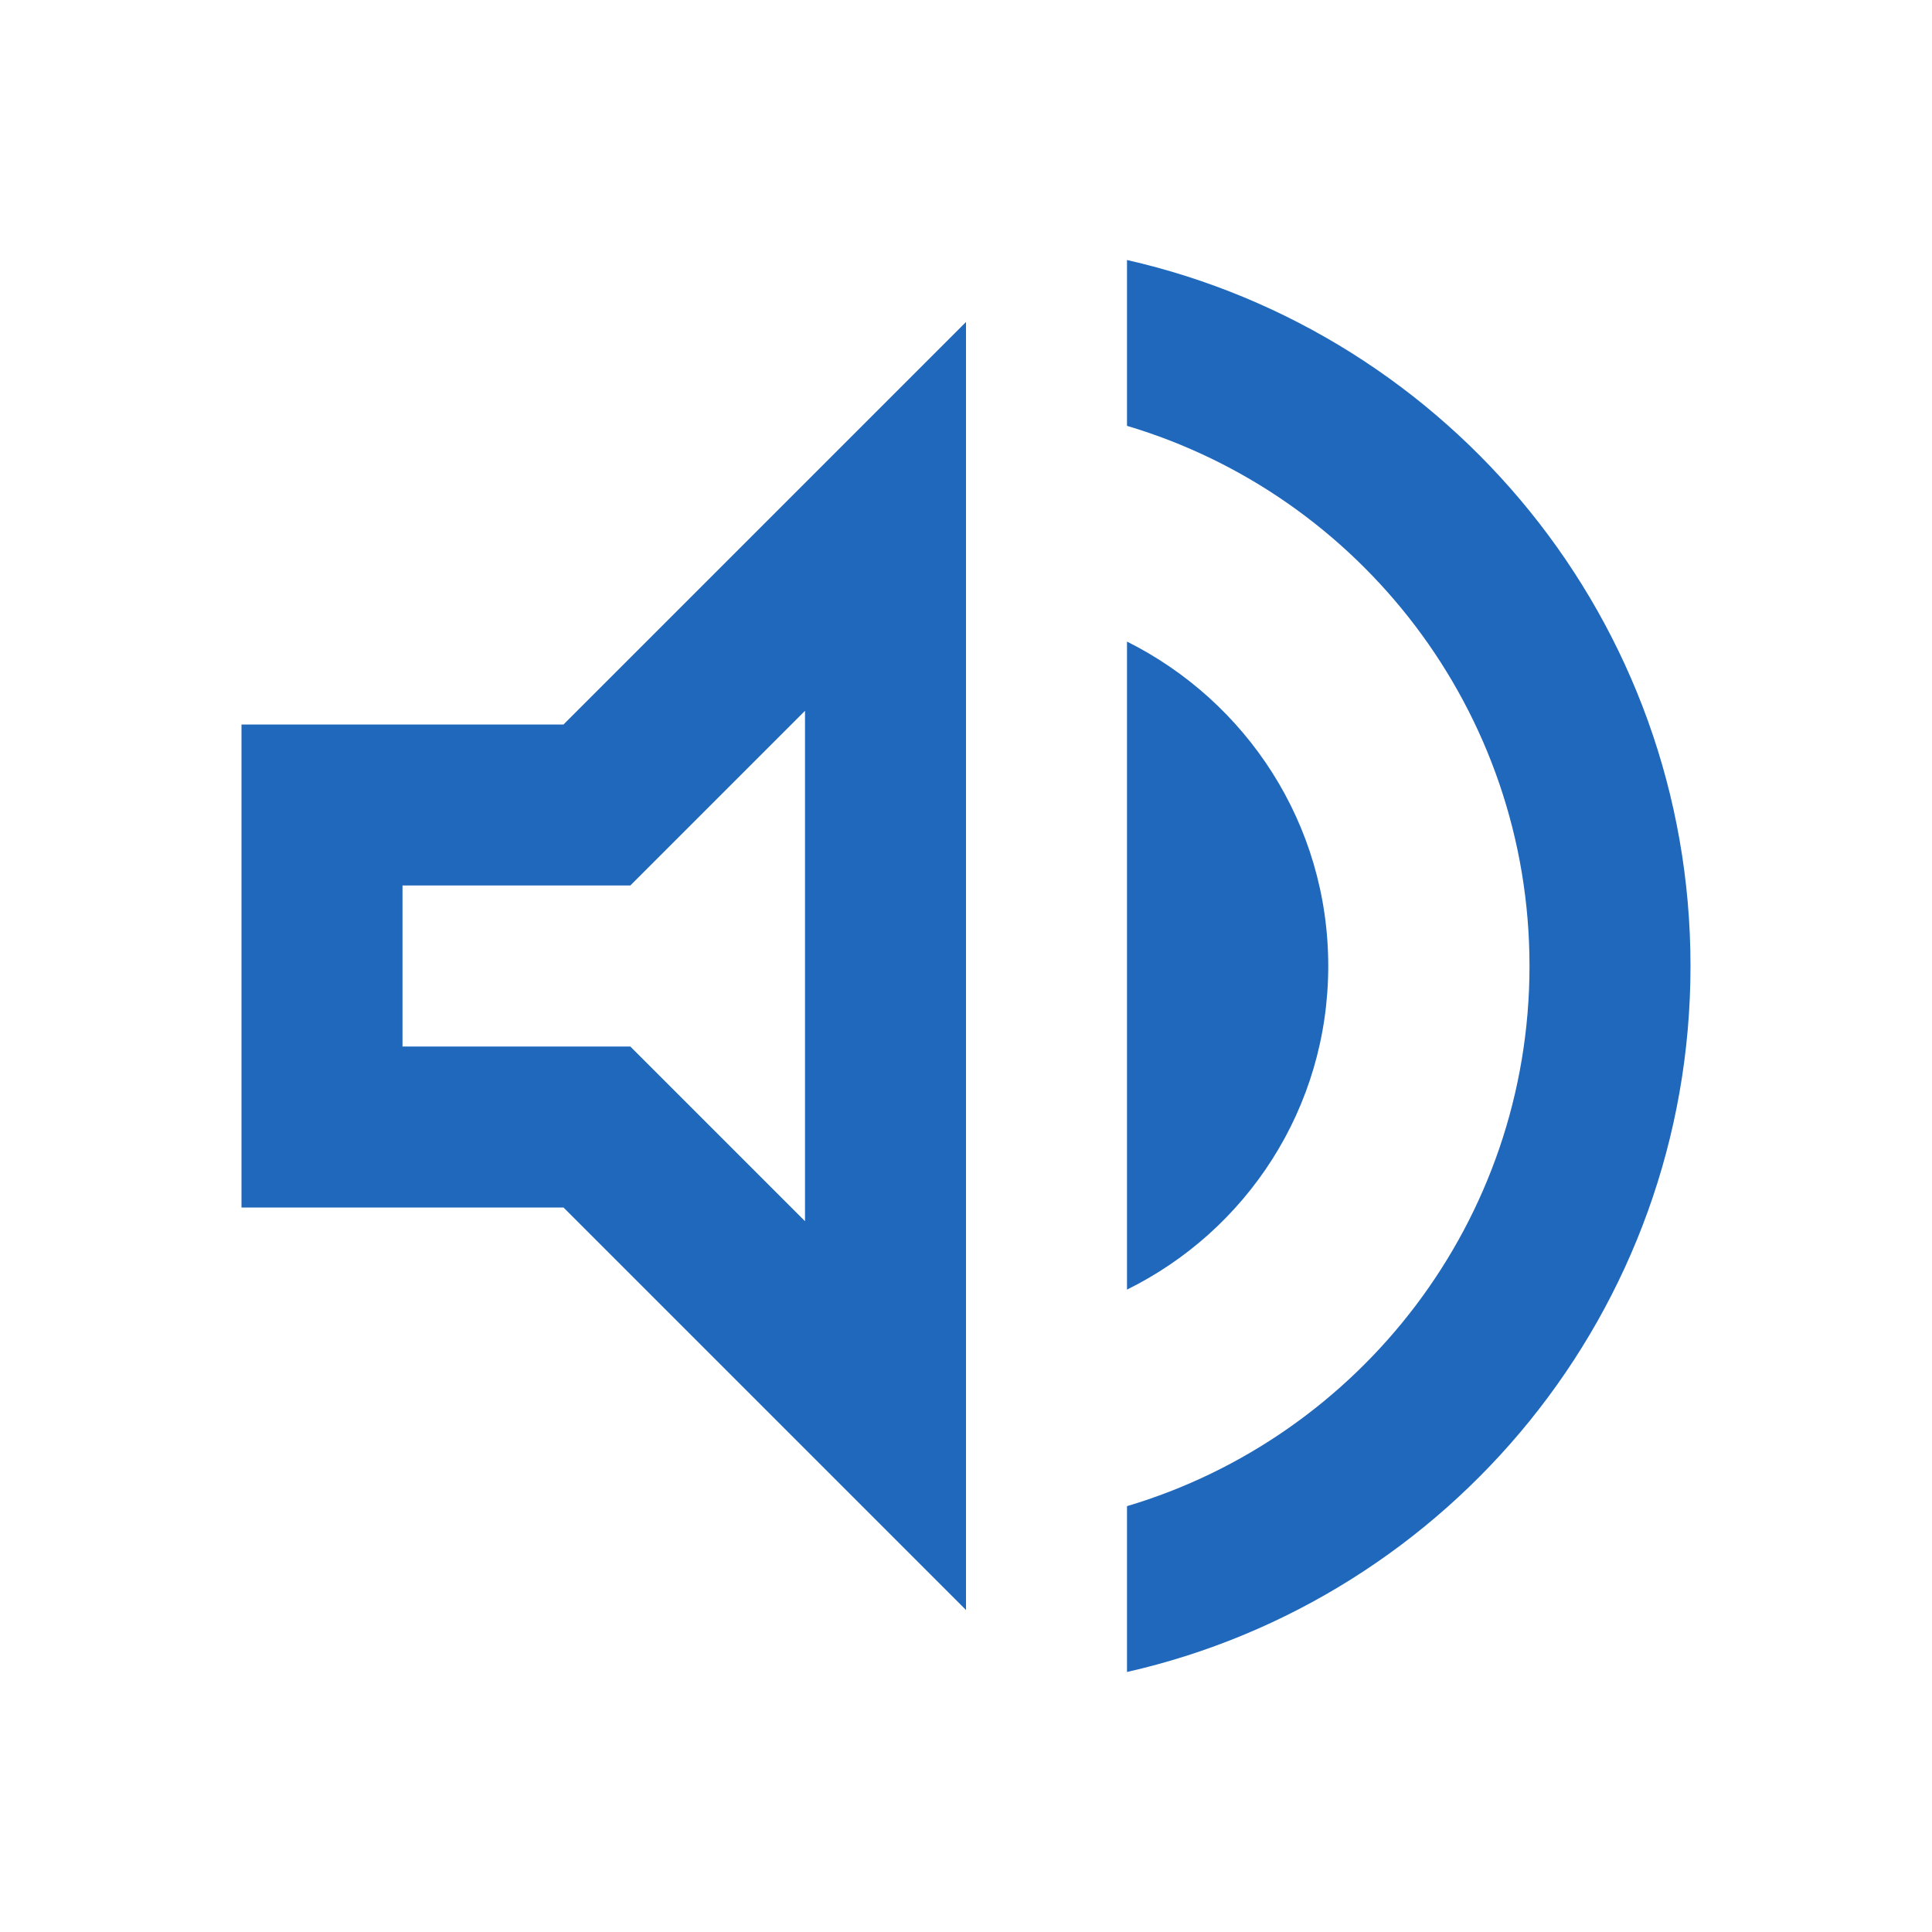
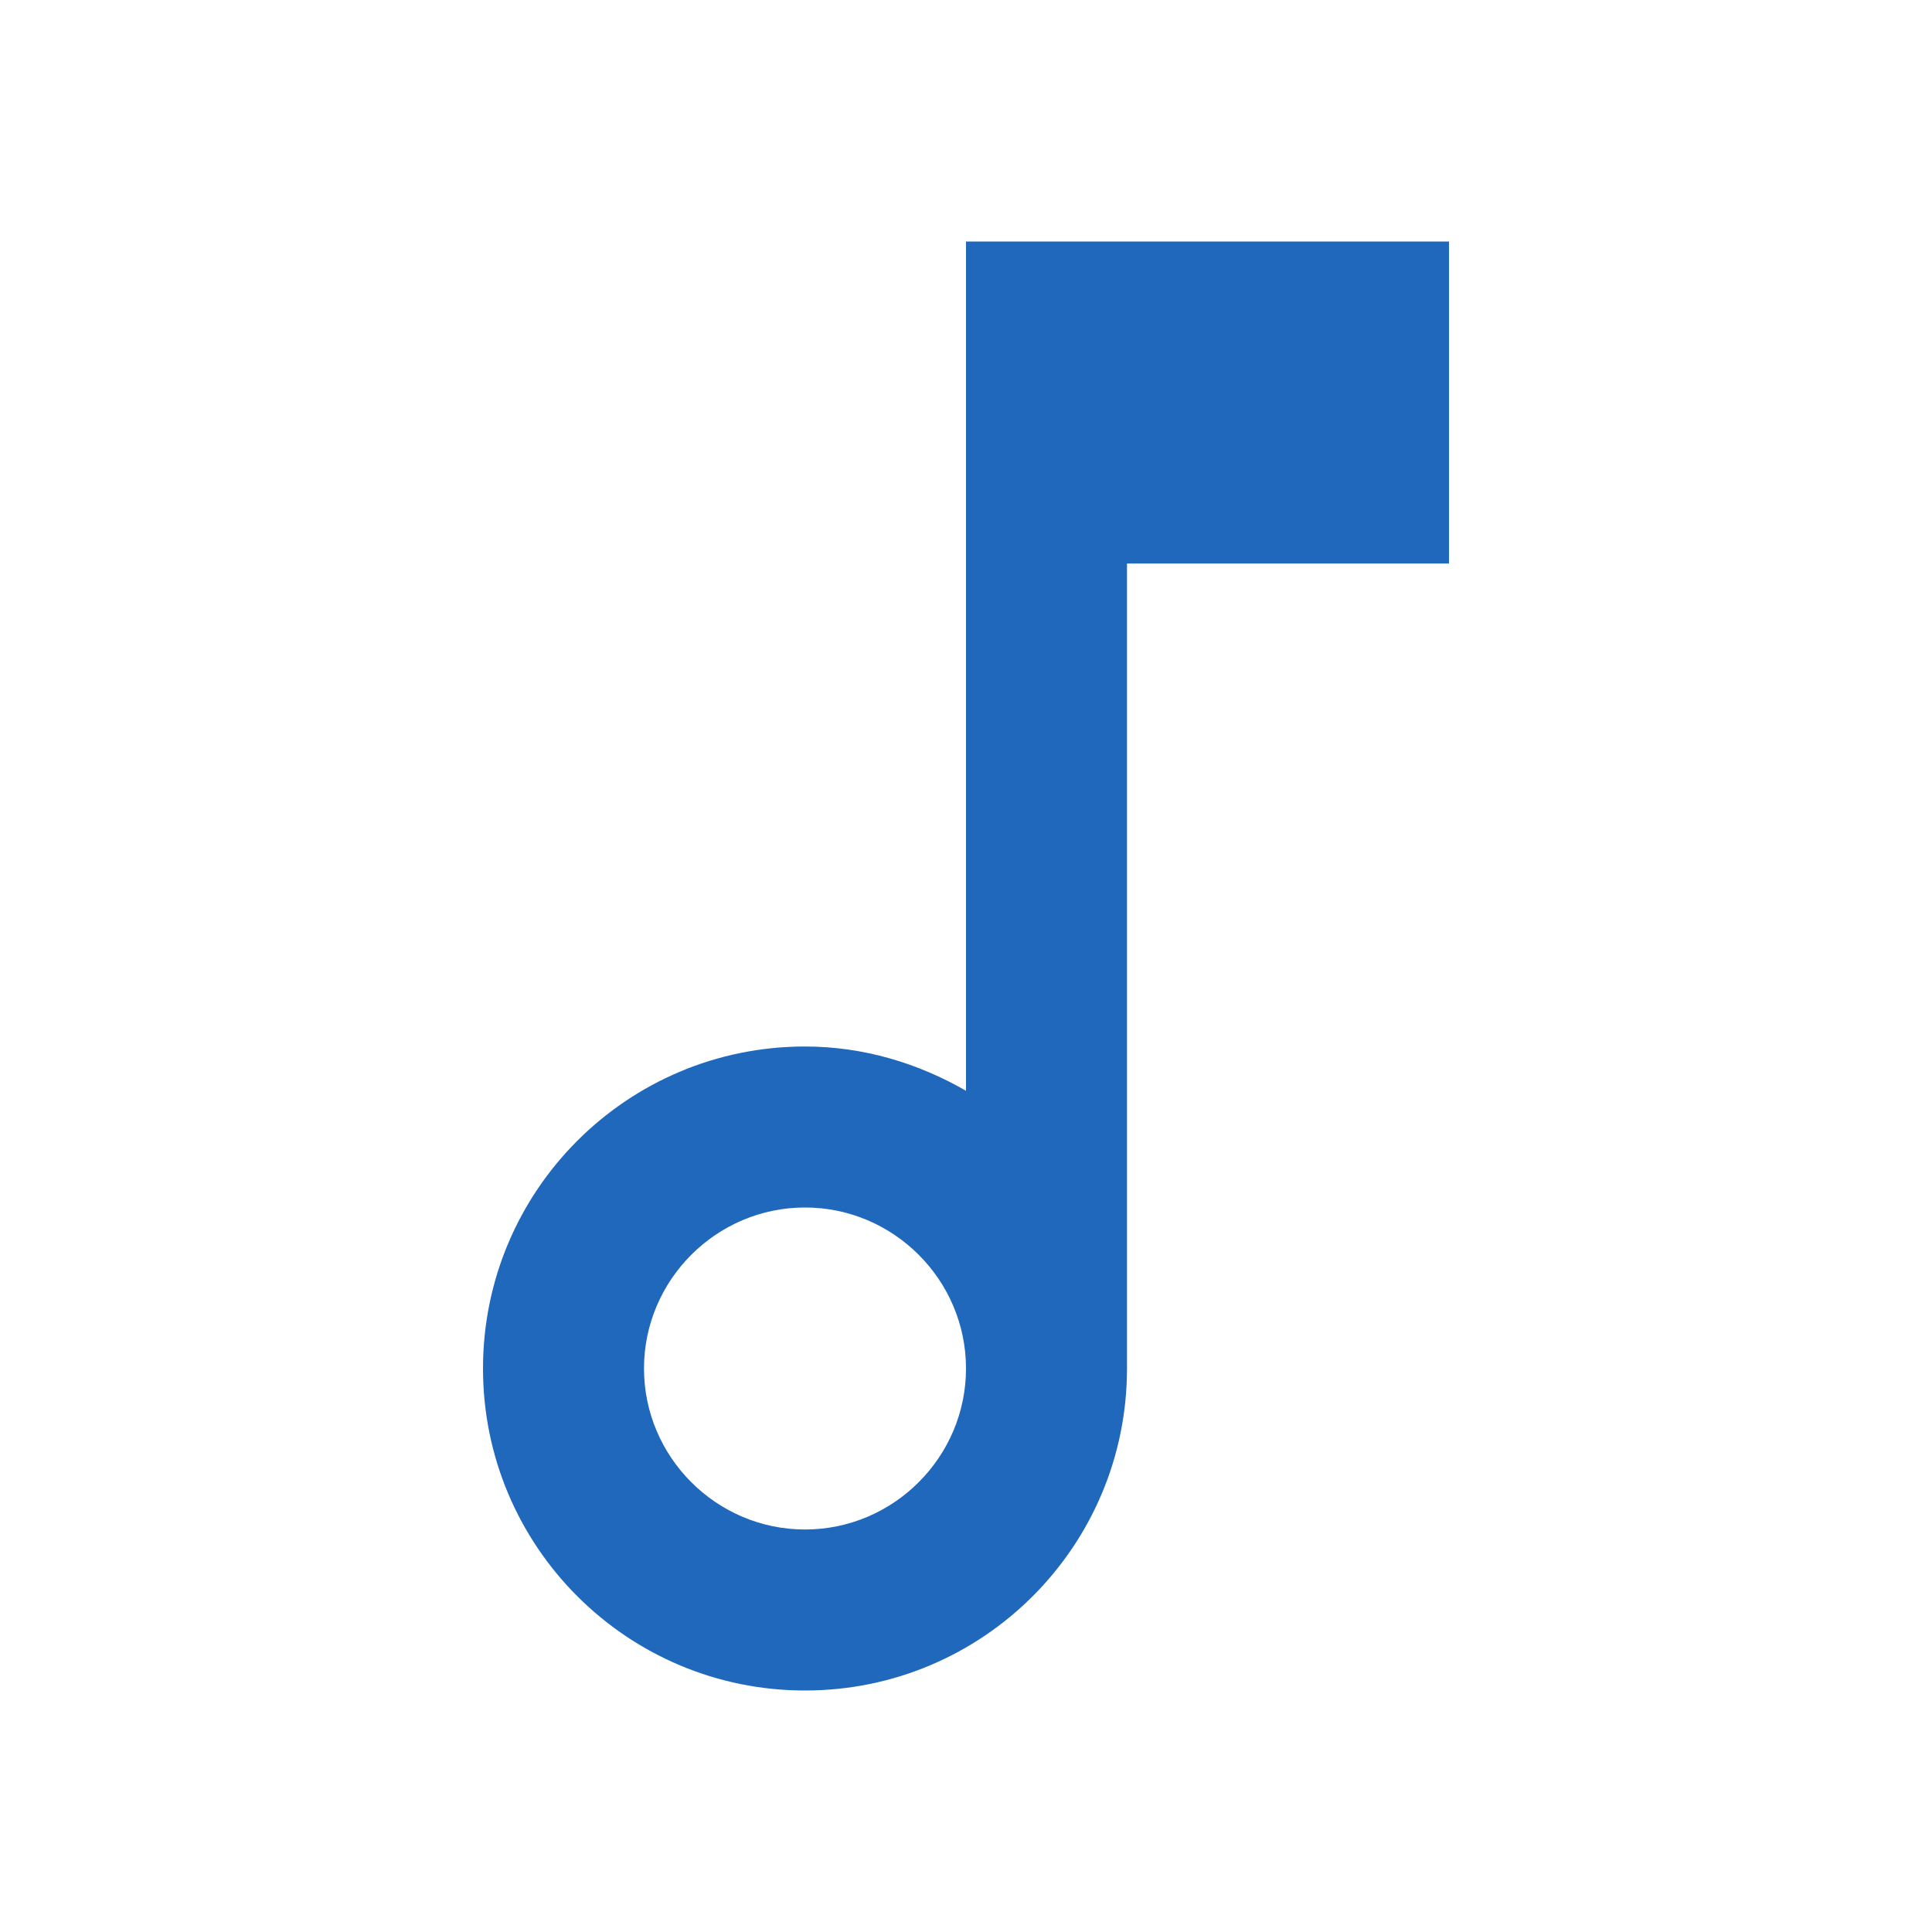
<svg xmlns="http://www.w3.org/2000/svg" width="24" height="24" viewBox="0 0 24 24" fill="none">
-   <g id="icon/av/volume_up_24px">
-     <path id="icon/av/volume_up_24px_2" fill-rule="evenodd" clip-rule="evenodd" d="M14 5.29V3.23C18.01 4.14 21 7.72 21 12C21 16.28 18.01 19.86 14 20.77V18.71C16.89 17.85 19 15.17 19 12C19 8.83 16.89 6.15 14 5.29ZM3 15V9H7L12 4V20L7 15H3ZM10 15.17V8.83L7.83 11H5V13H7.83L10 15.17ZM16.5 12C16.5 10.23 15.48 8.71 14 7.97V16.02C15.48 15.29 16.5 13.77 16.5 12Z" fill="#2068BC" />
-   </g>
+   <path fill-rule="evenodd" clip-rule="evenodd" d="M12 13.55V3H18V7H14V17C14 19.21 12.21 21 10 21C7.79 21 6 19.21 6 17C6 14.79 7.79 13 10 13C10.73 13 11.41 13.21 12 13.55ZM8 17C8 18.1 8.9 19 10 19C11.1 19 12 18.1 12 17C12 15.9 11.1 15 10 15C8.9 15 8 15.9 8 17Z" fill="#2068BC" />
</svg>
